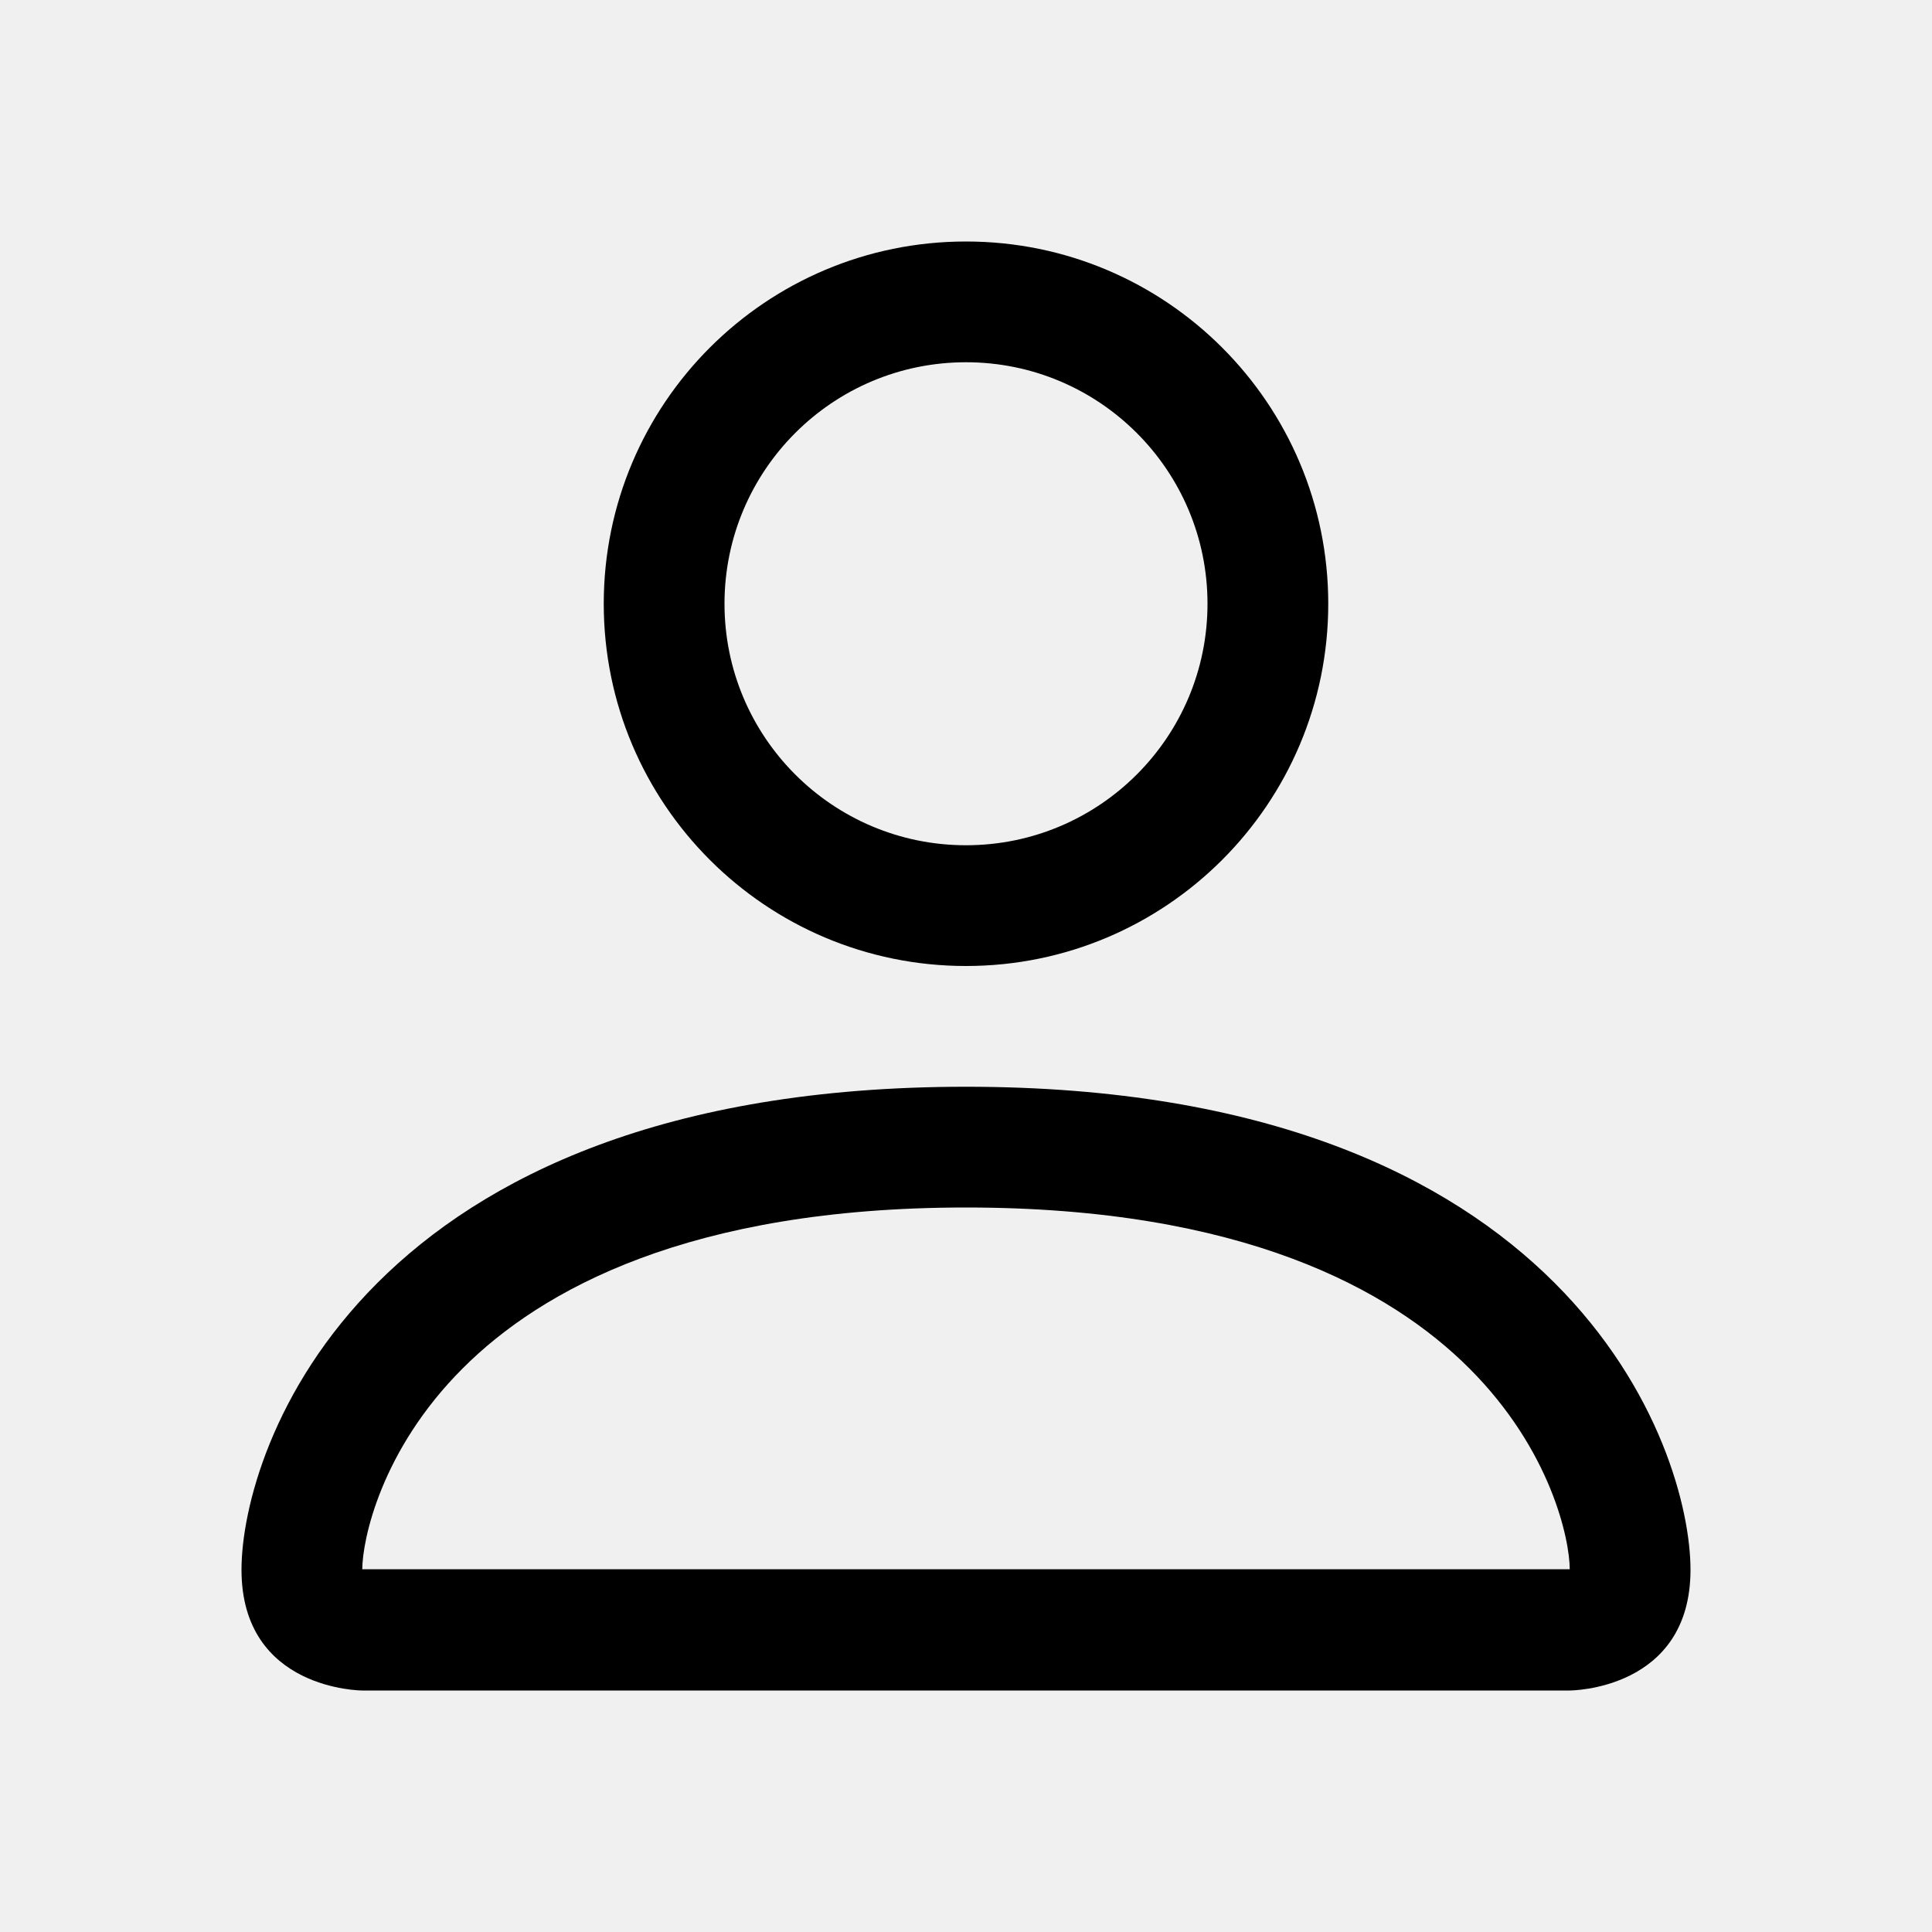
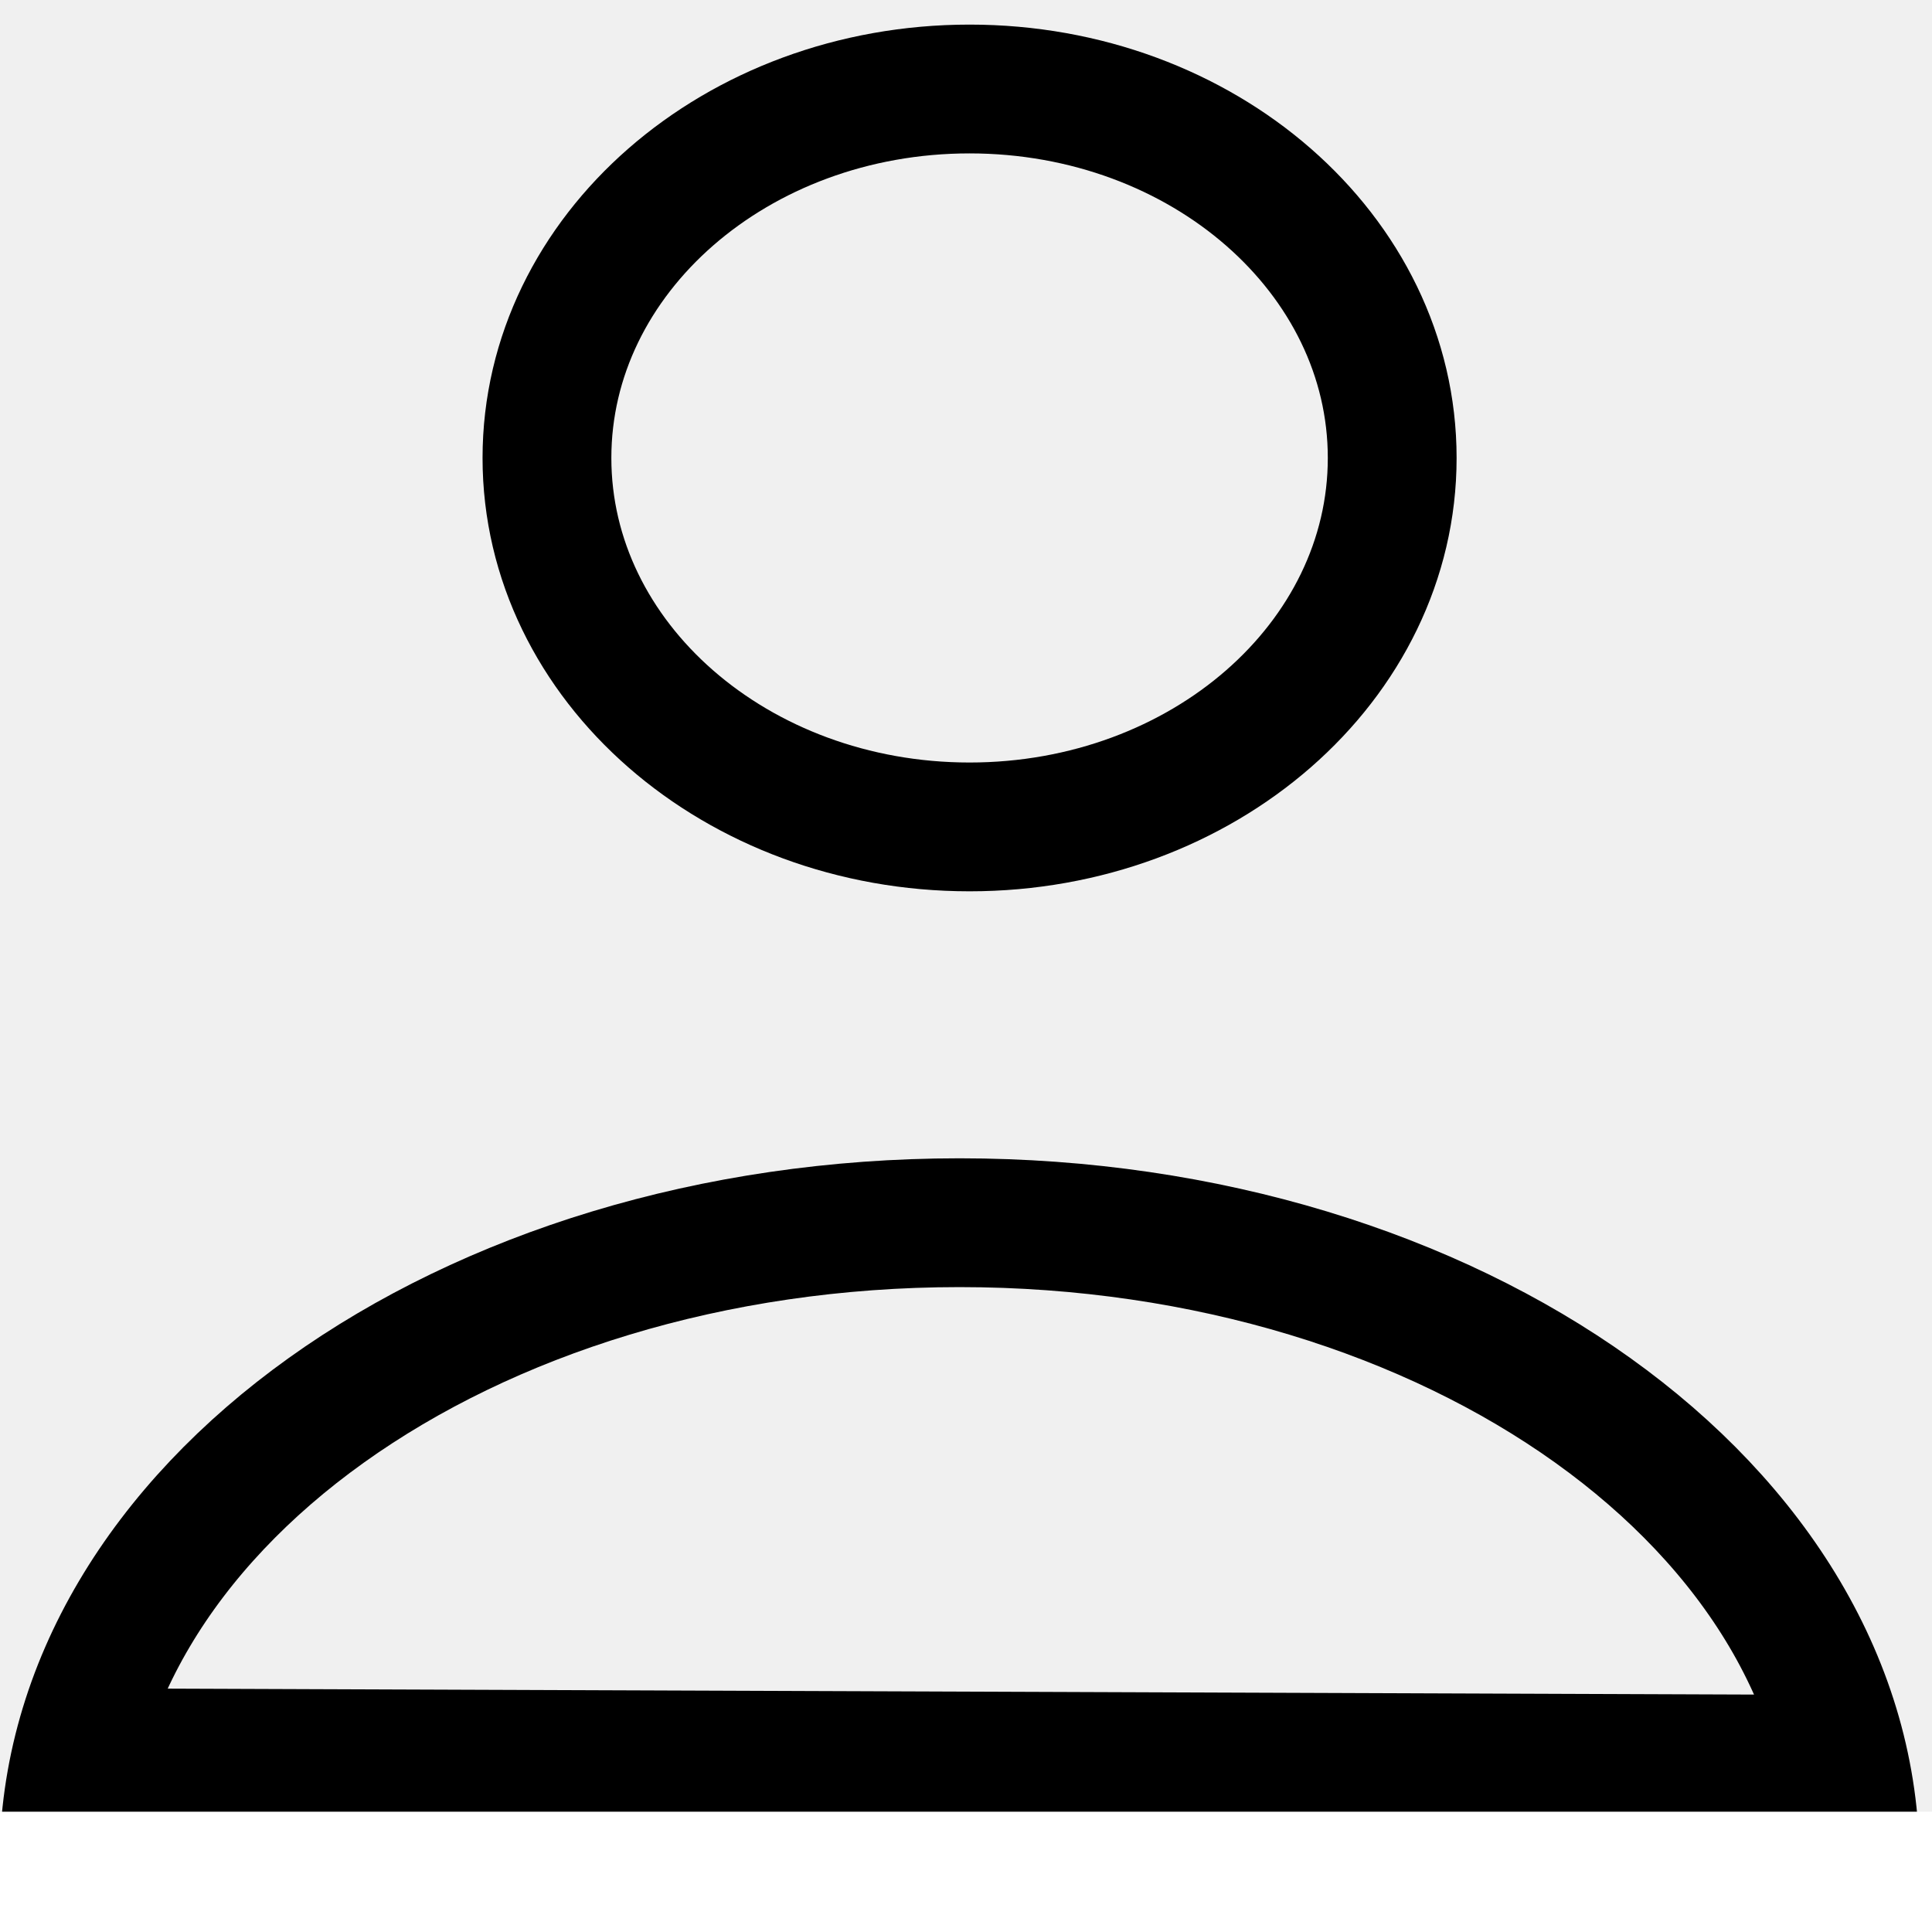
- <svg xmlns="http://www.w3.org/2000/svg" width="16" height="16" fill="currentColor" class="bi bi-person" viewBox="0 0 16 16">
-   <path d="M8 8a3 3 0 1 0 0-6 3 3 0 0 0 0 6m2-3a2 2 0 1 1-4 0 2 2 0 0 1 4 0m4 8c0 1-1 1-1 1H3s-1 0-1-1 1-4 6-4 6 3 6 4m-1-.004c-.001-.246-.154-.986-.832-1.664C11.516 10.68 10.289 10 8 10s-3.516.68-4.168 1.332c-.678.678-.83 1.418-.832 1.664z" />
+ <svg xmlns="http://www.w3.org/2000/svg" width="600" height="600">
+   <g>
+     <ellipse stroke="#000000" ry="198.958" rx="278.125" id="svg_80" cy="578.68" cx="297.986" stroke-width="40" fill="none" />
+     <ellipse ry="114.583" rx="131.25" id="svg_81" cy="142.222" cx="301.111" stroke-width="40" stroke="#000000" fill="none" />
+     <line stroke="#000000" id="svg_82" y2="546.389" x2="576.111" y1="544.306" x1="19.861" stroke-width="40" fill="none" />
+     <rect stroke="#ffffff" id="svg_83" height="133.333" width="772.917" y="582.639" x="-111.389" stroke-width="40" fill="none" />
+   </g>
</svg>
